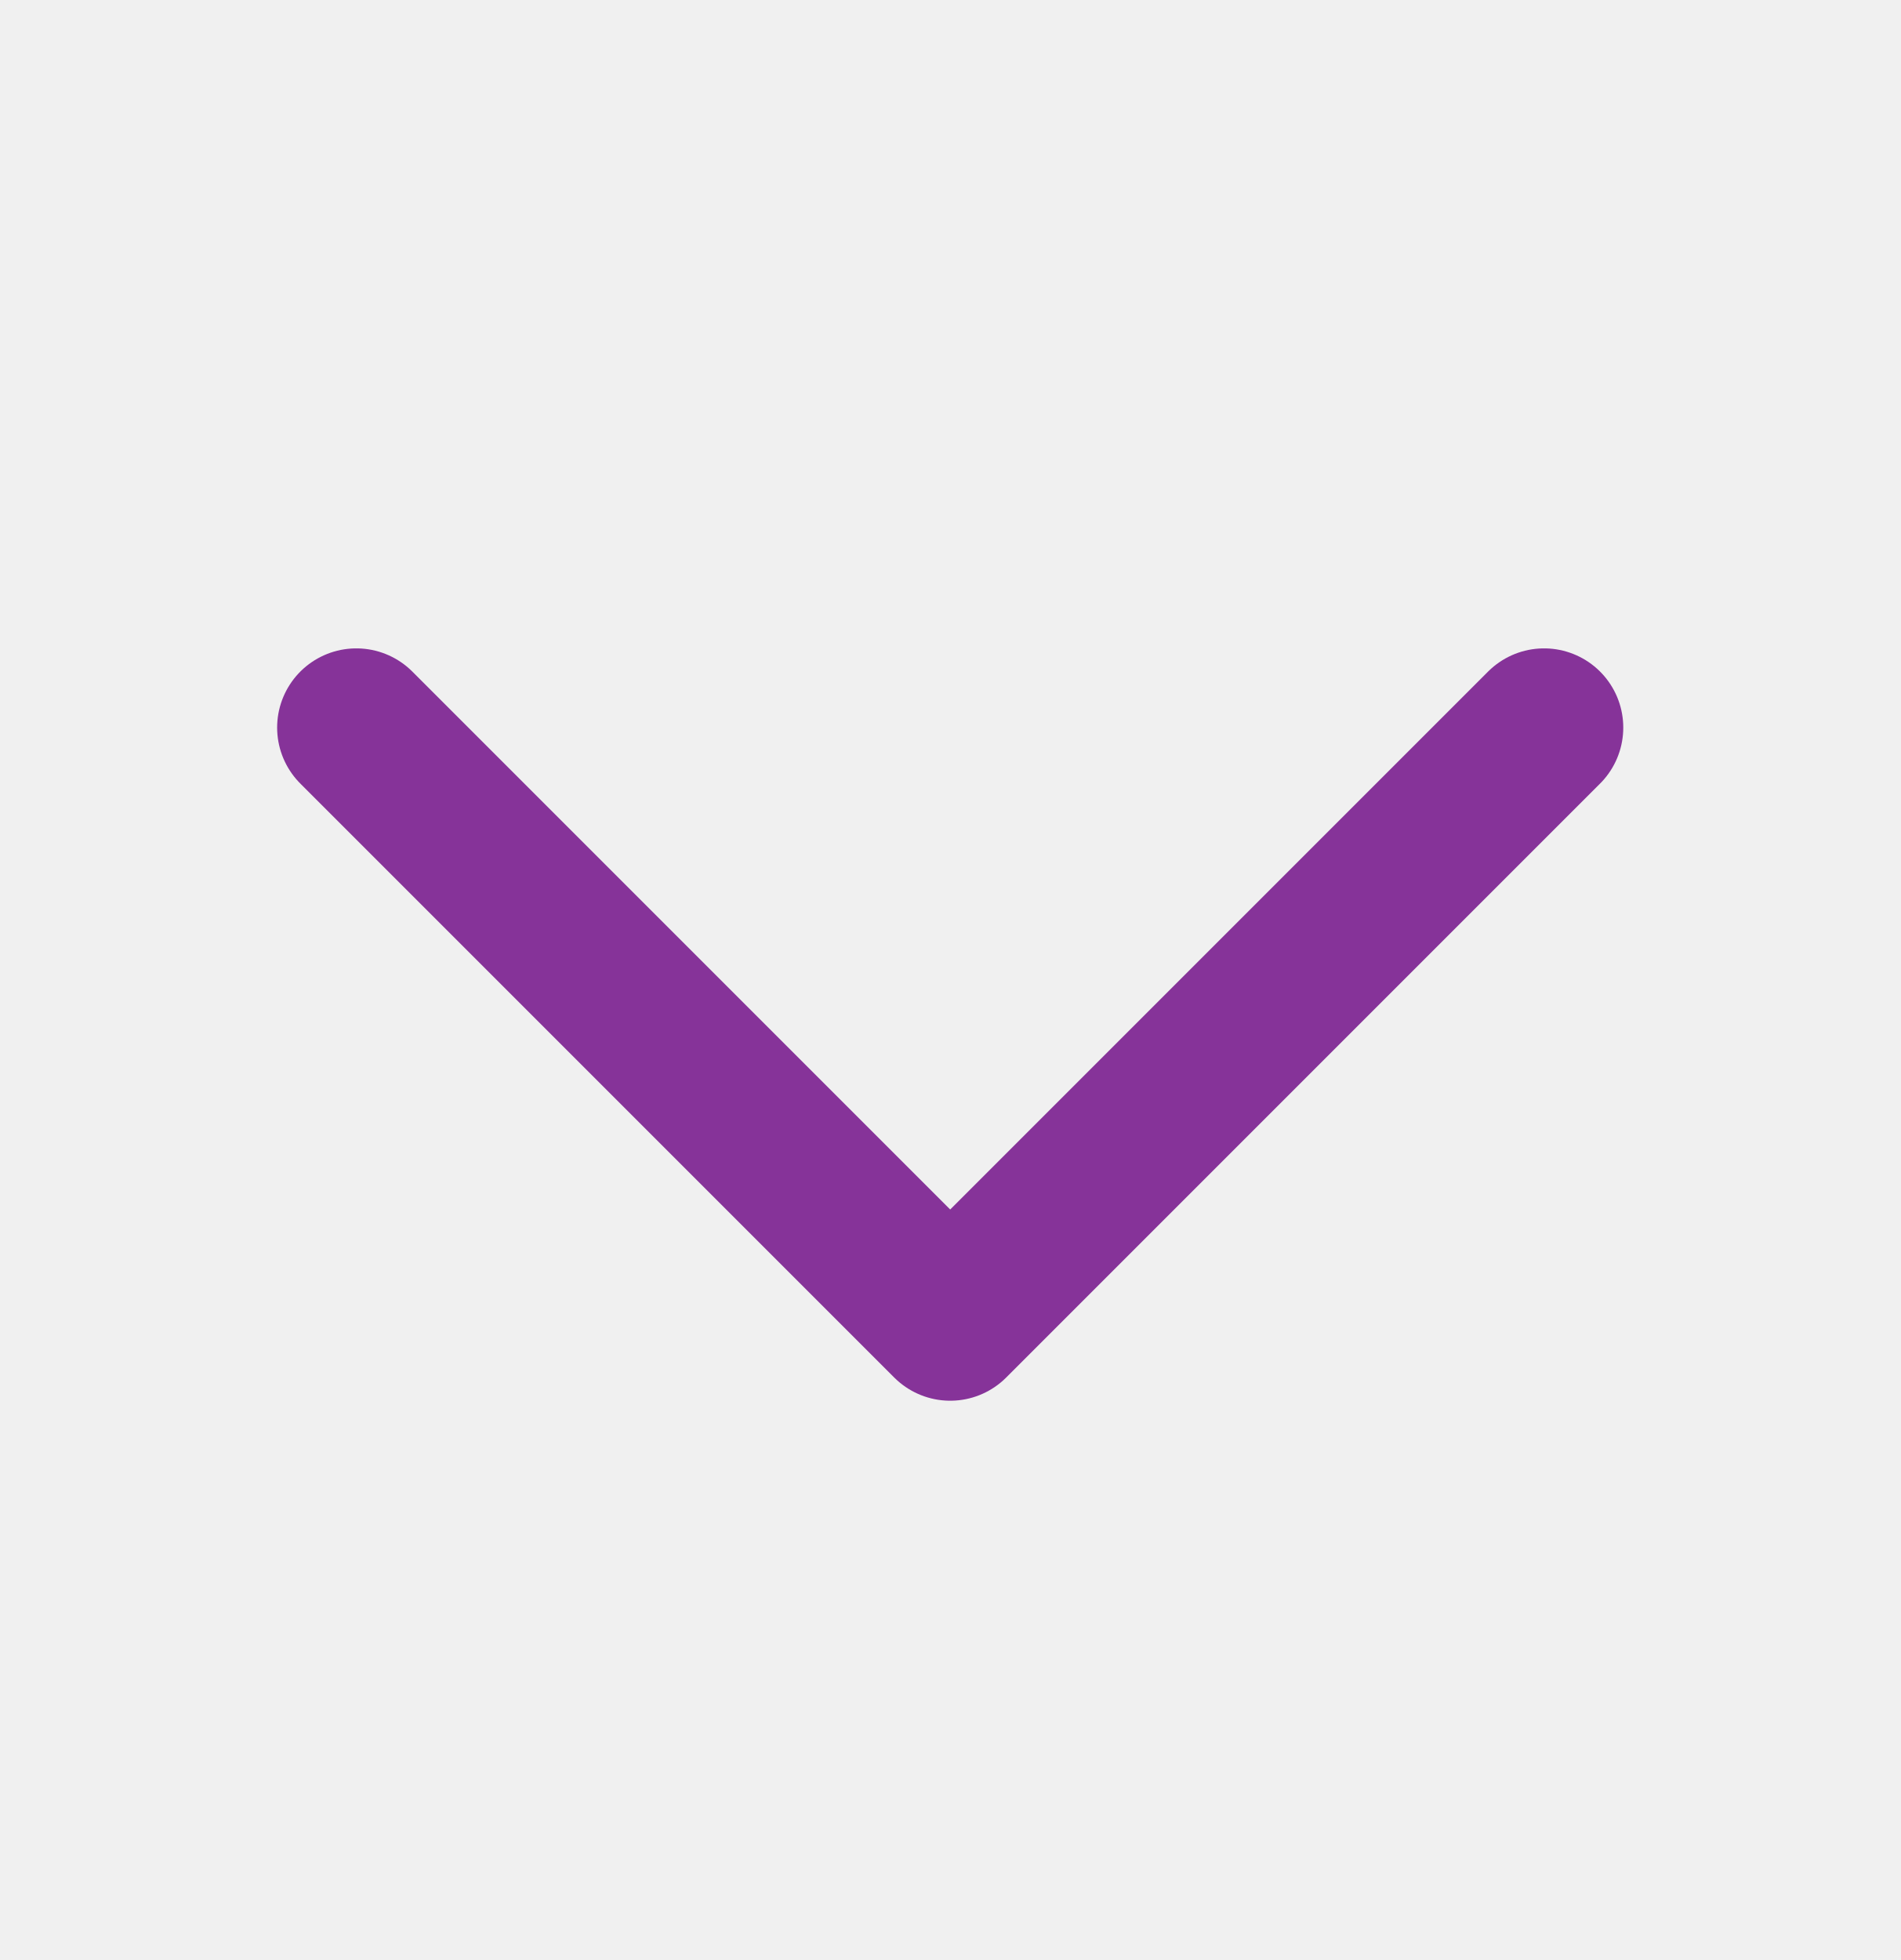
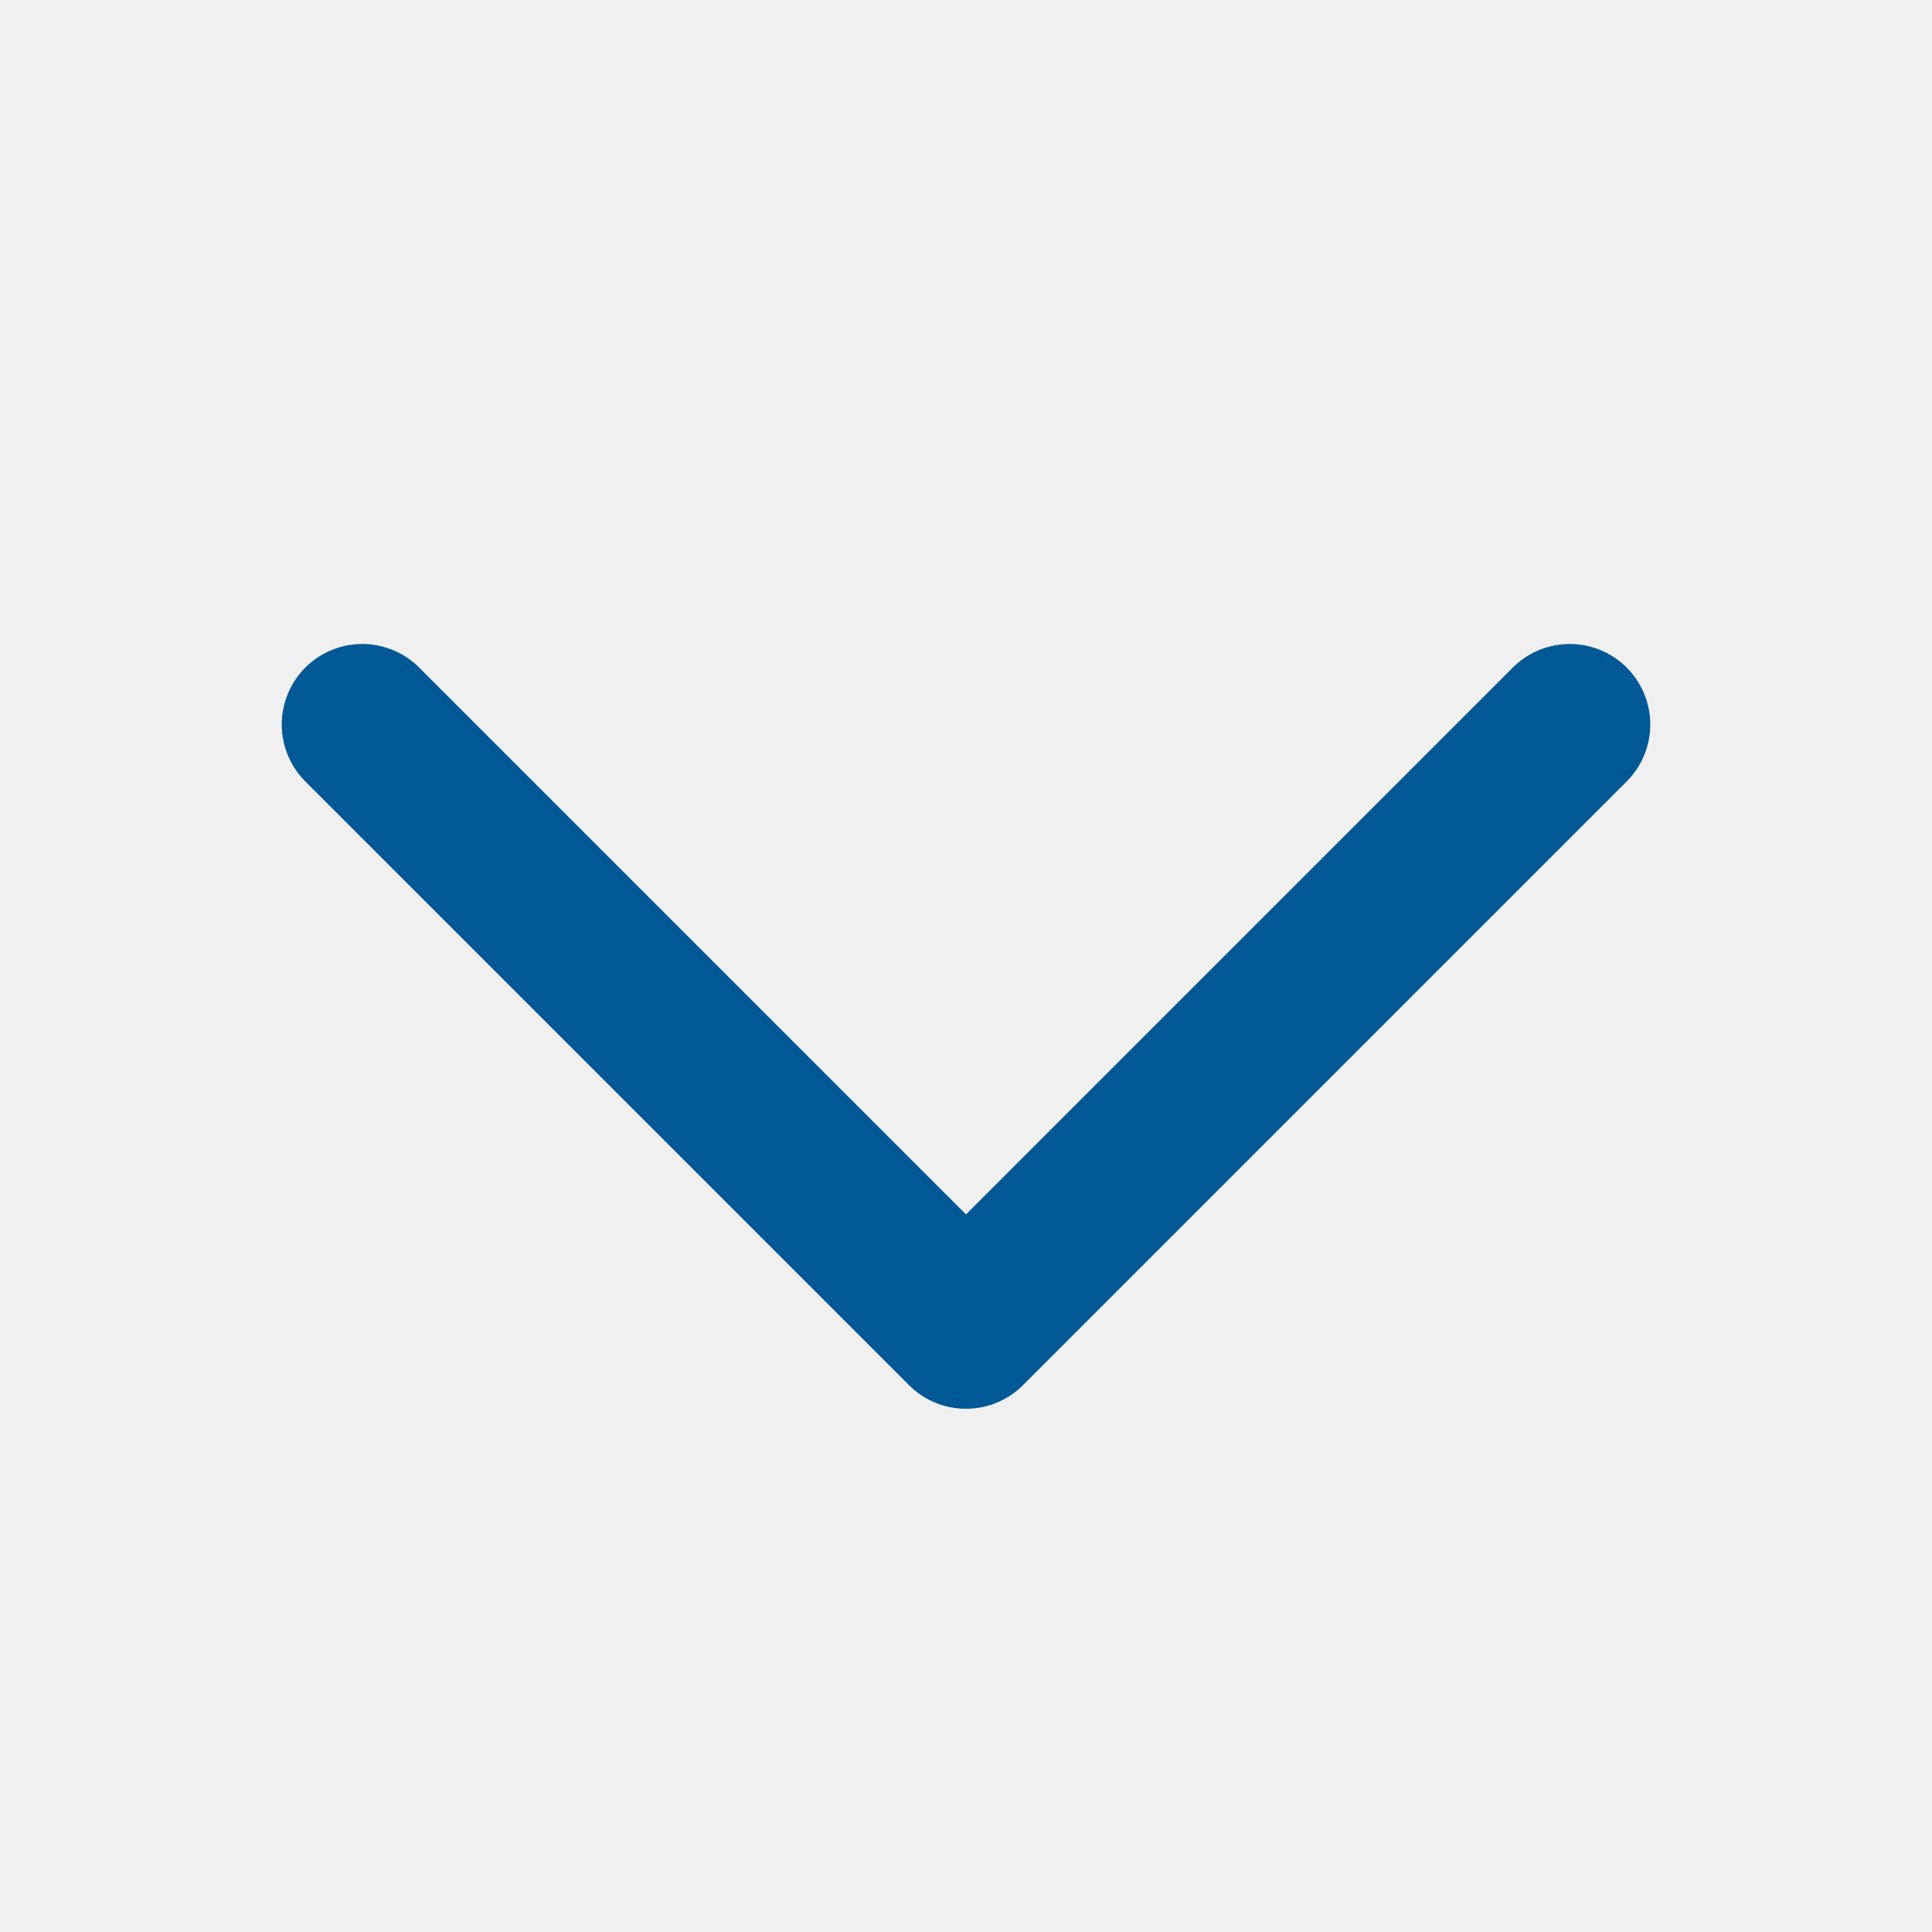
- <svg xmlns="http://www.w3.org/2000/svg" width="32" height="33" viewBox="0 0 32 33" fill="none">
-   <g clip-path="url(#clip0_11644_10848)">
-     <path d="M26 12.25L16 22.25L6 12.25" stroke="#863399" stroke-width="2.667" stroke-linecap="round" stroke-linejoin="round" />
+ <svg xmlns="http://www.w3.org/2000/svg" width="32" height="32" viewBox="0 0 32 32" fill="none">
+   <g clip-path="url(#clip0_184_200225)">
+     <path d="M26 12L16 22L6 12" stroke="#005895" stroke-width="2.667" stroke-linecap="round" stroke-linejoin="round" />
  </g>
  <defs>
-     <clipPath id="clip0_11644_10848">
-       <rect width="32" height="32" fill="white" transform="translate(0 0.25)" />
+     <clipPath id="clip0_184_200225">
+       <rect width="32" height="32" fill="white" />
    </clipPath>
  </defs>
</svg>
